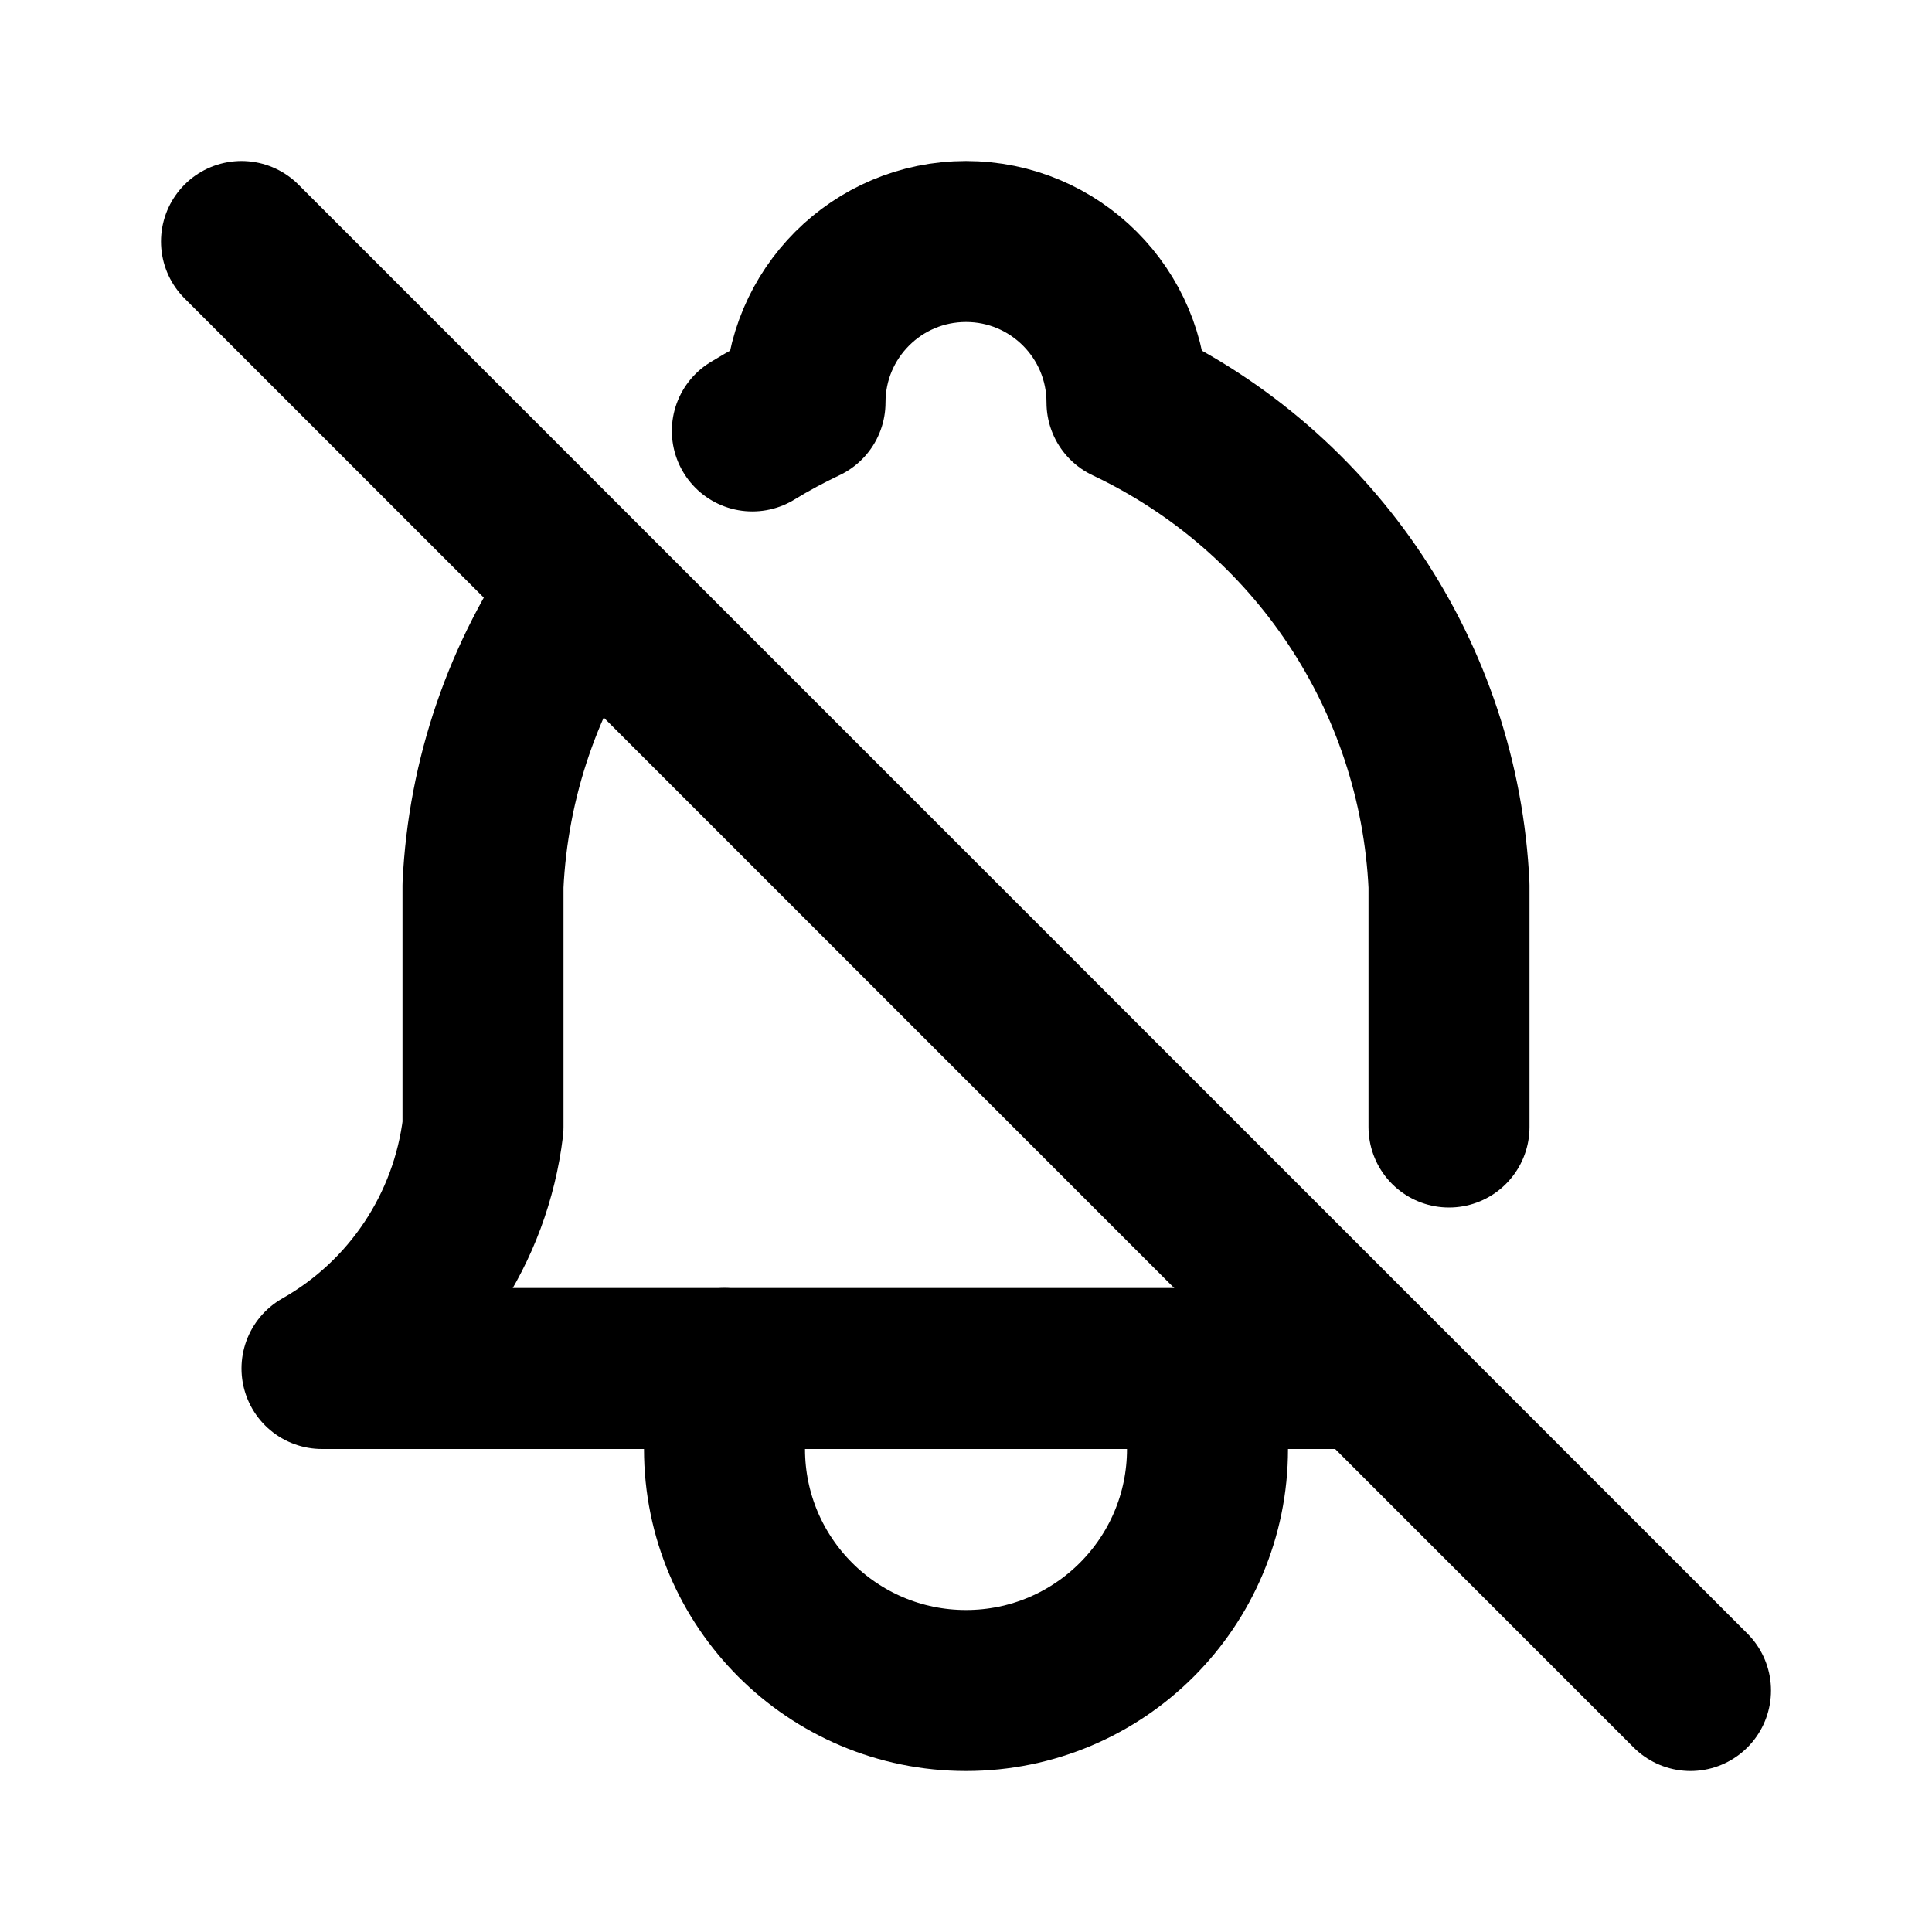
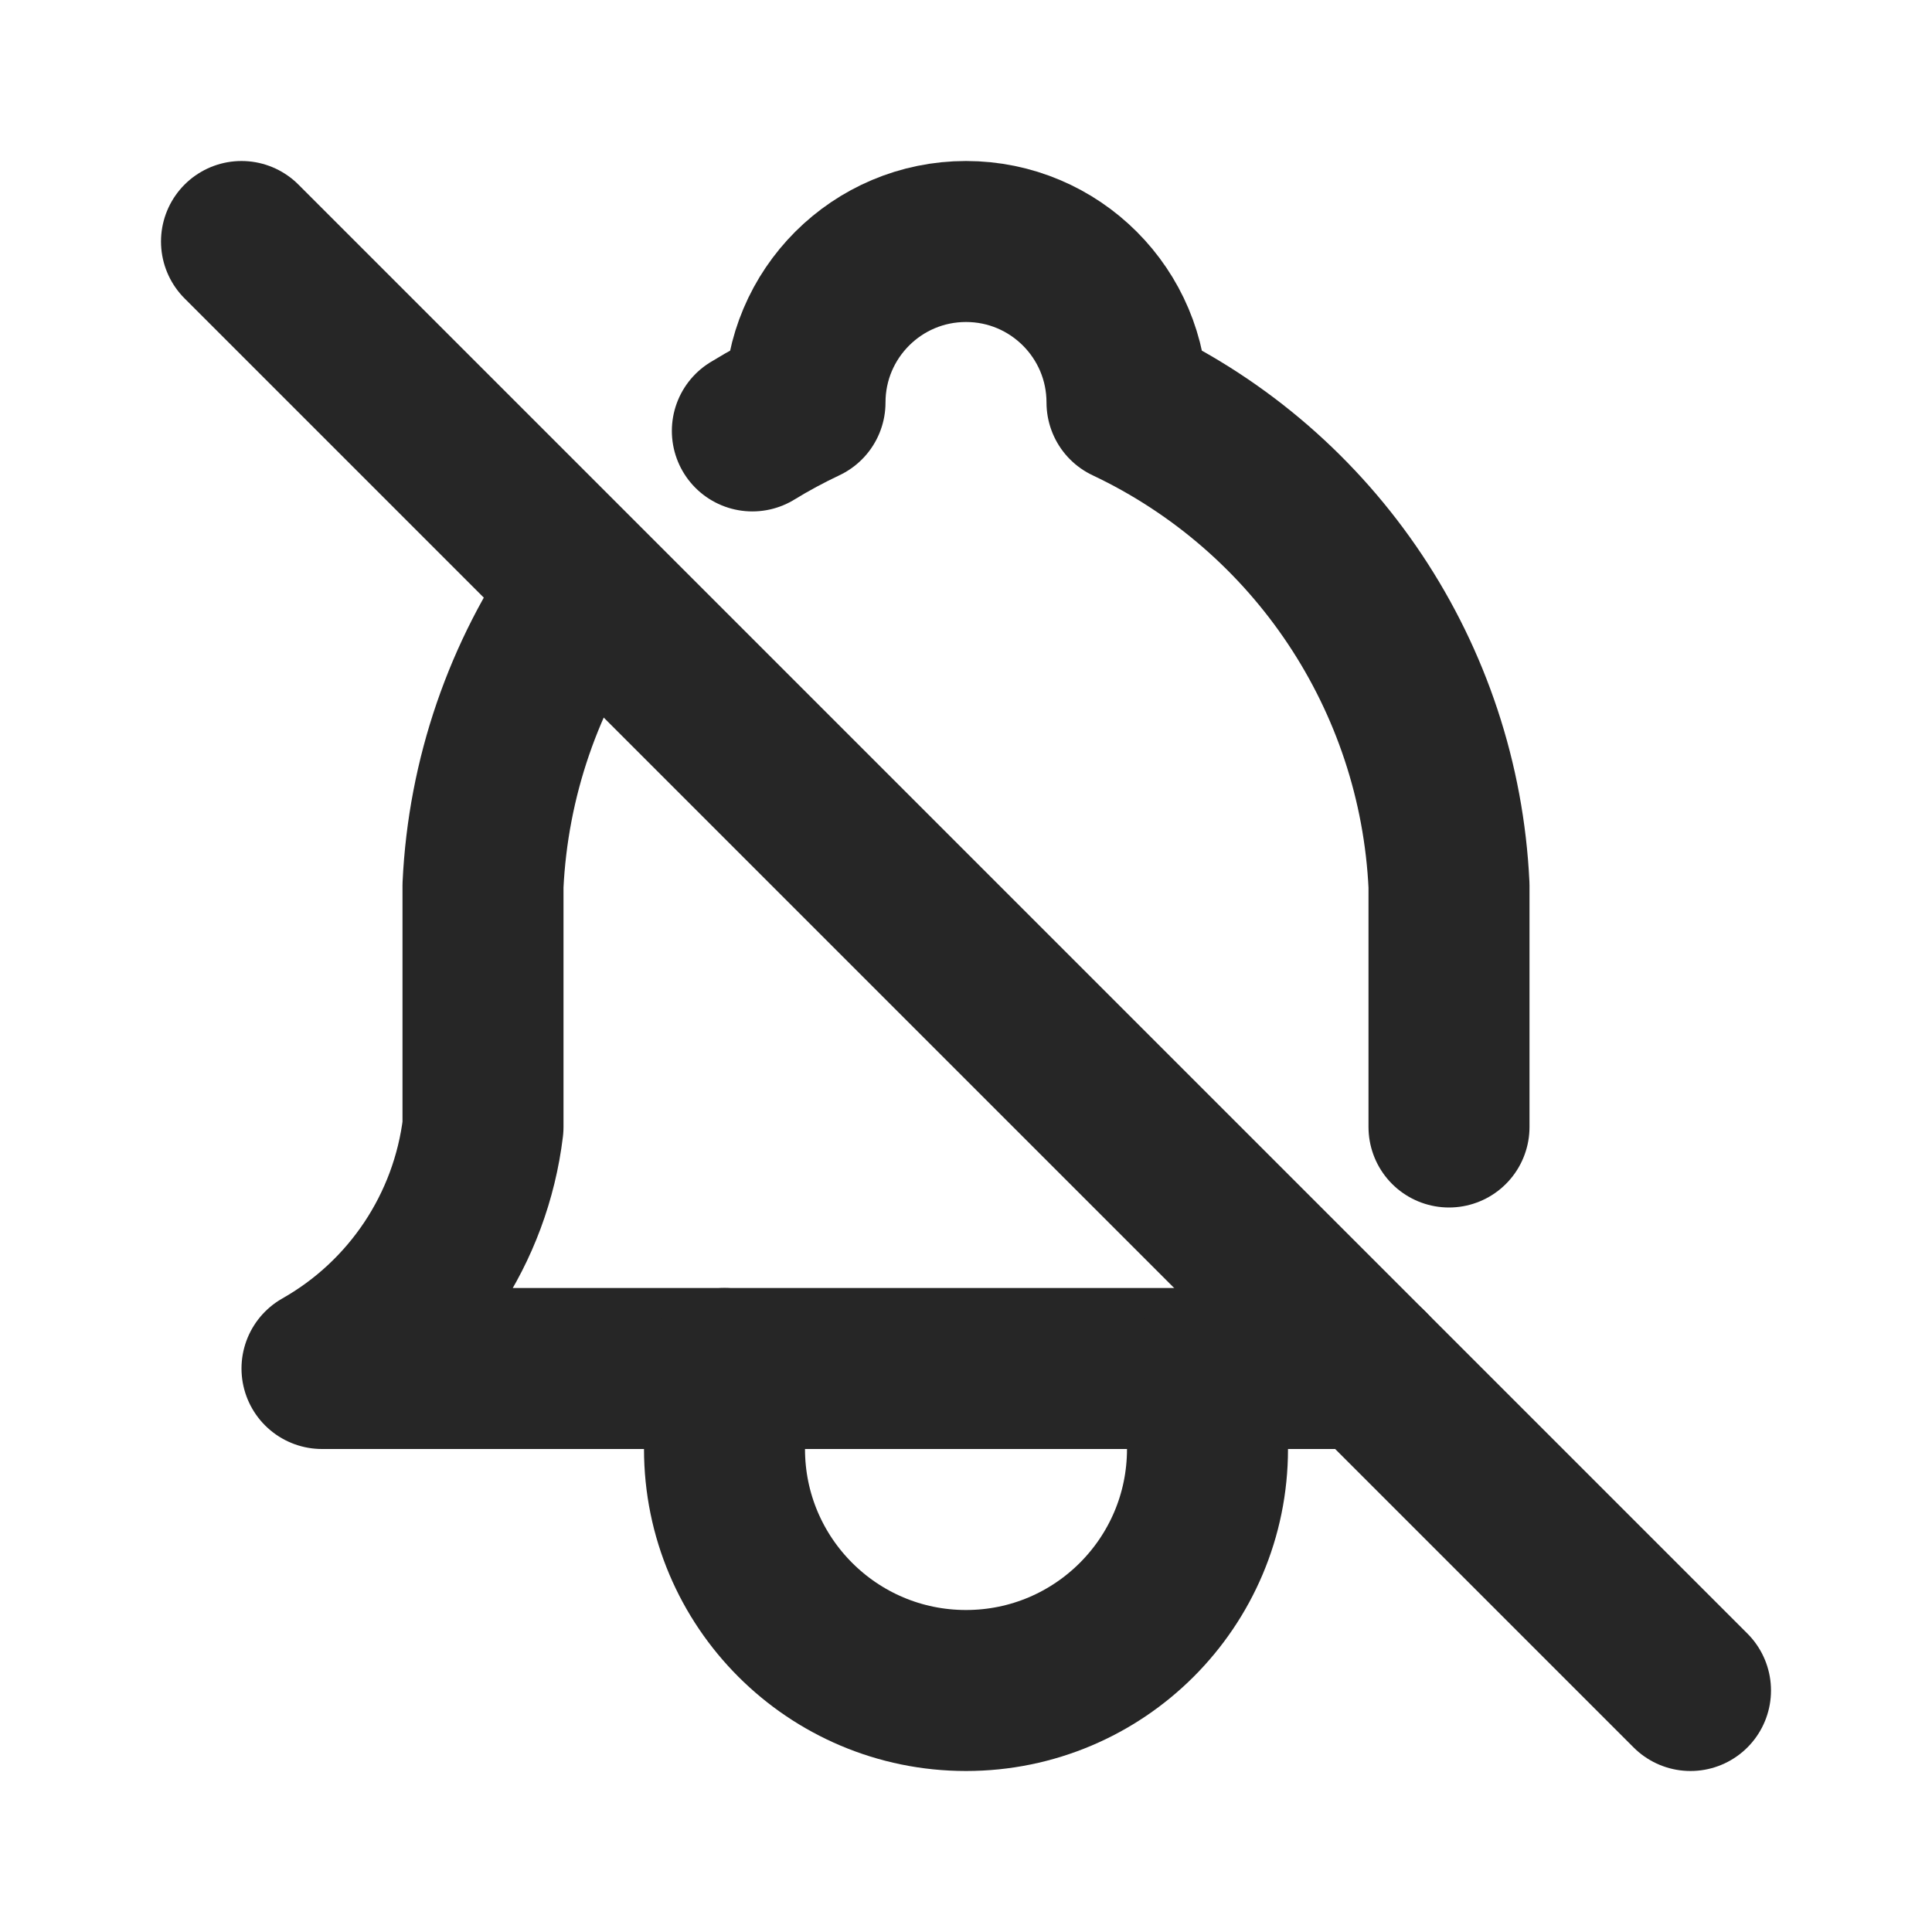
- <svg xmlns="http://www.w3.org/2000/svg" viewBox="0 0 24 24" fill="none" stroke="currentColor" stroke-linecap="round" stroke-linejoin="round" width="24" height="24" stroke-width="2">
+ <svg xmlns="http://www.w3.org/2000/svg" viewBox="0 0 24 24" fill="none" stroke="#262626" stroke-linecap="round" stroke-linejoin="round" width="24" height="24" stroke-width="2">
  <path d="M9.346 5.353c.21 -.129 .428 -.246 .654 -.353a2 2 0 1 1 4 0a7 7 0 0 1 4 6v3m-1 3h-13a4 4 0 0 0 2 -3v-3a6.996 6.996 0 0 1 1.273 -3.707" />
  <path d="M9 17v1a3 3 0 0 0 6 0v-1" />
  <path d="M3 3l18 18" />
</svg>
